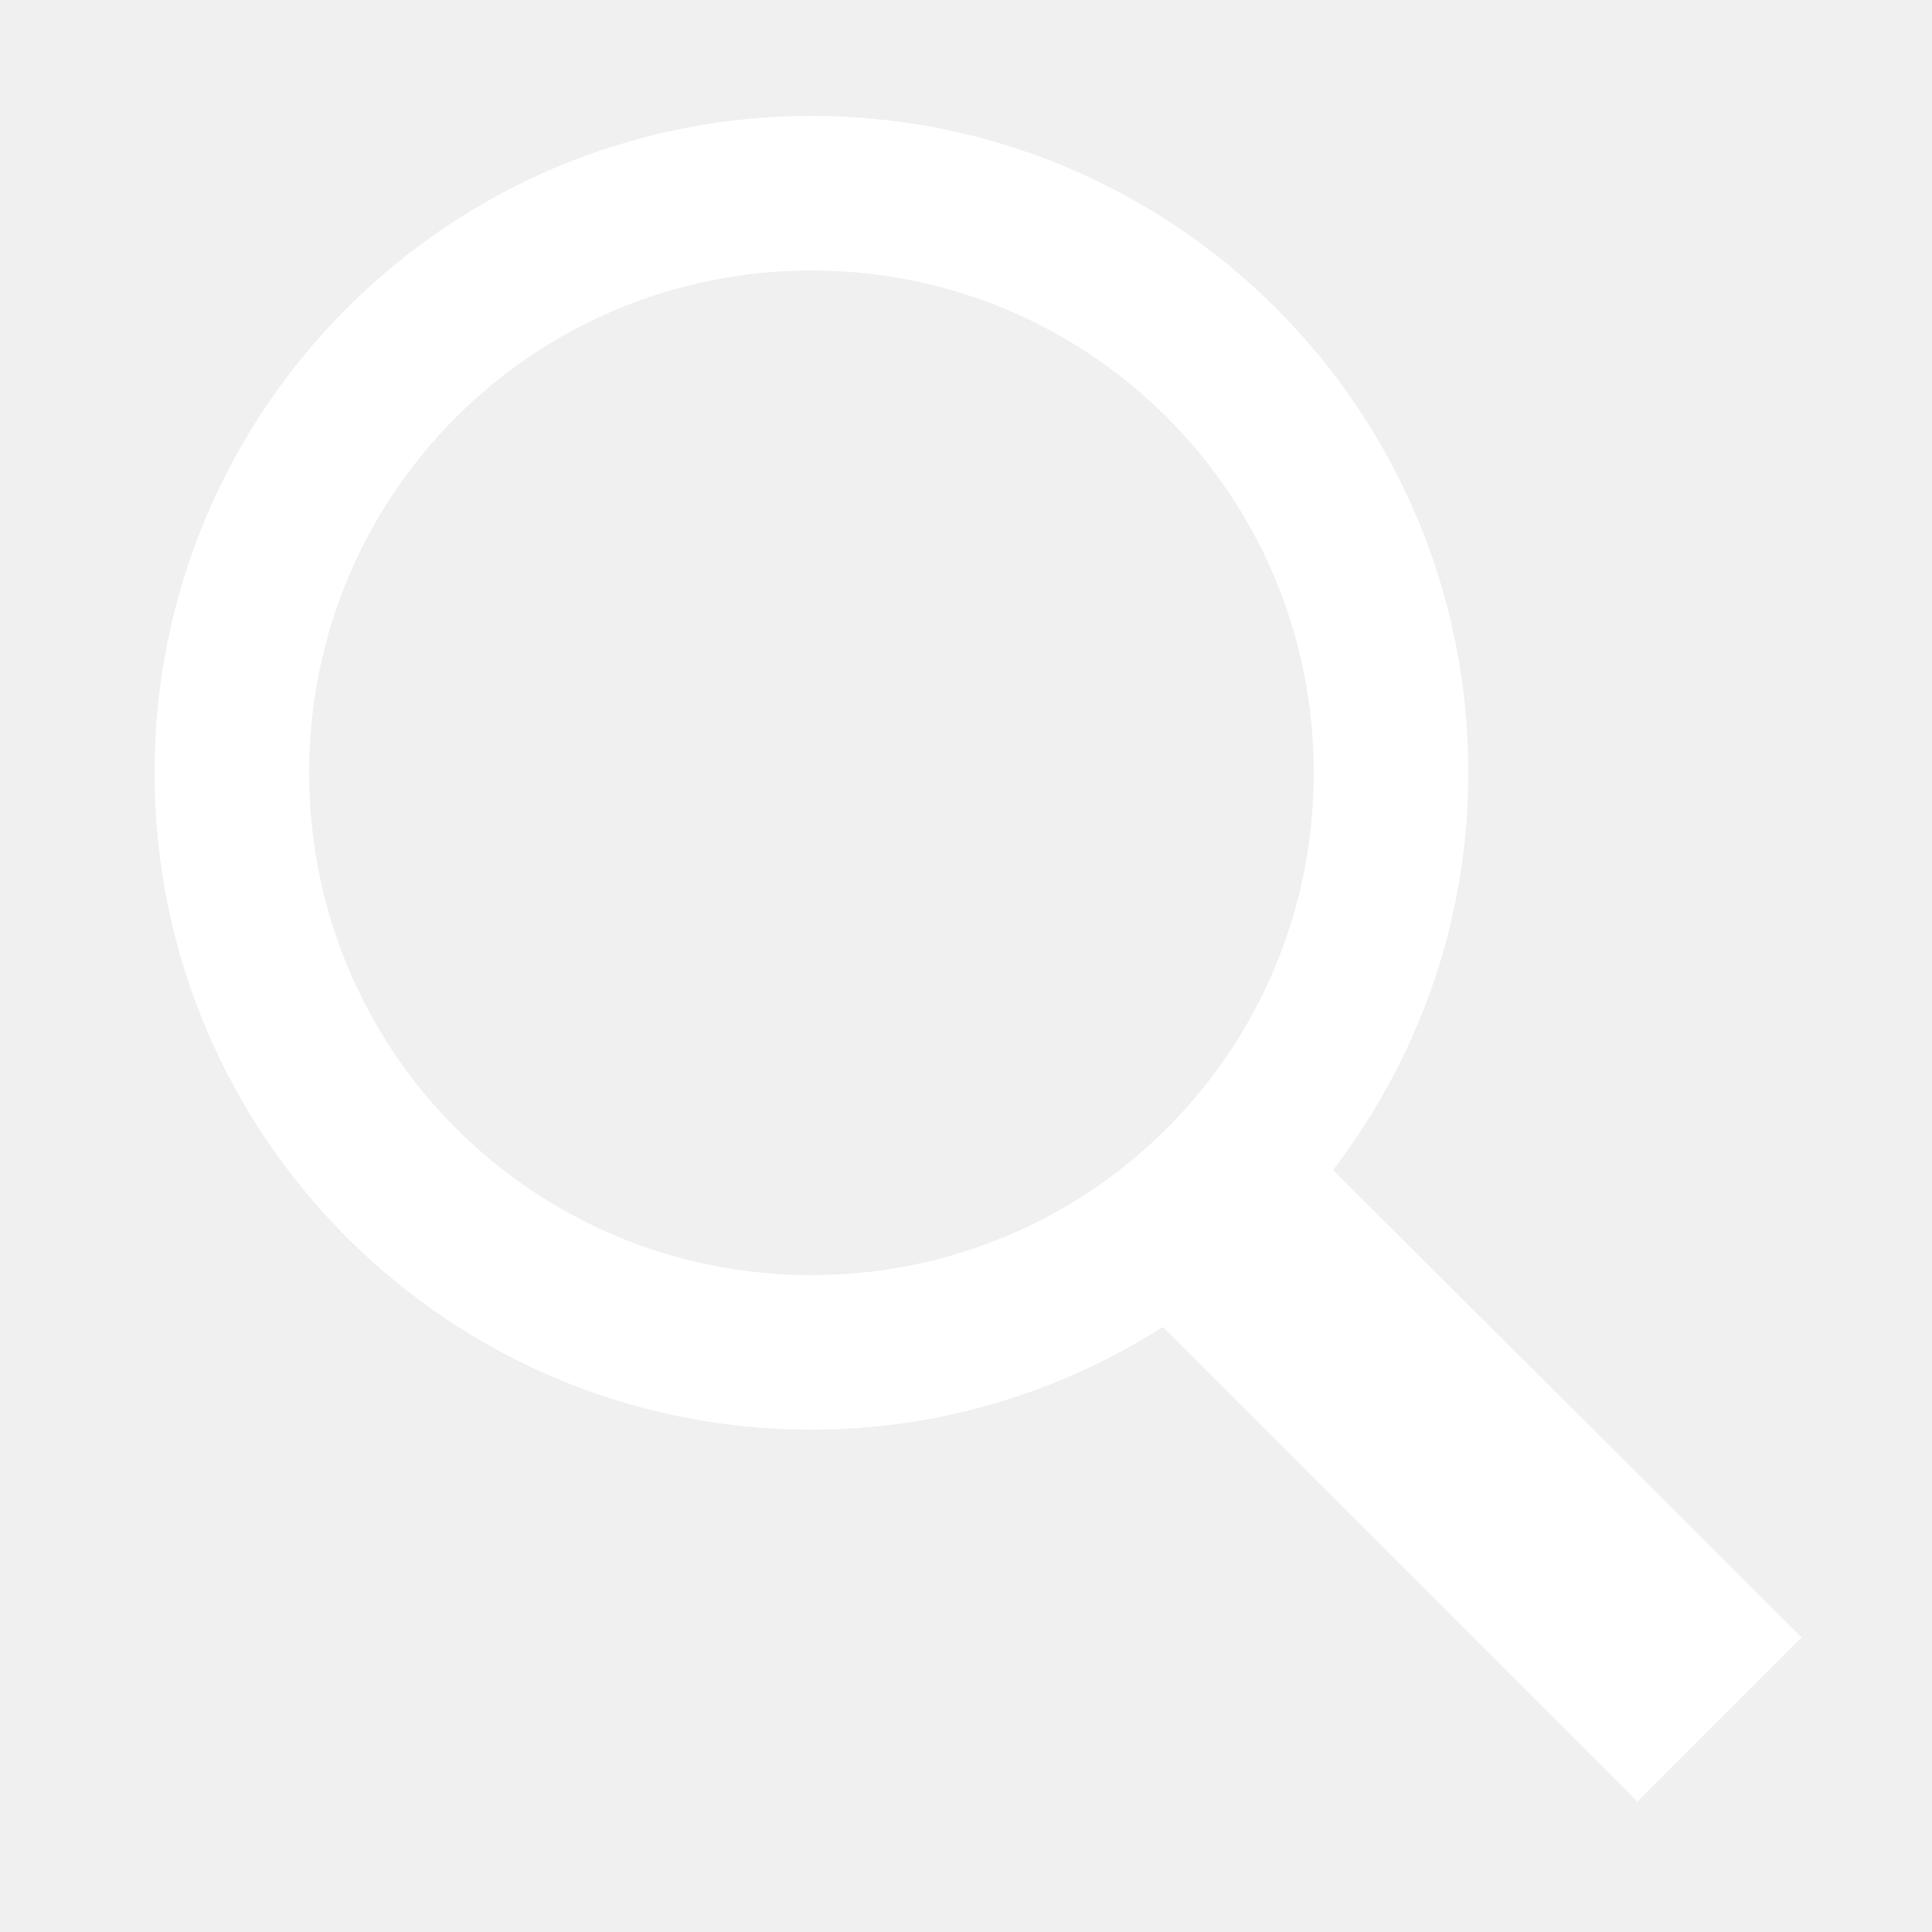
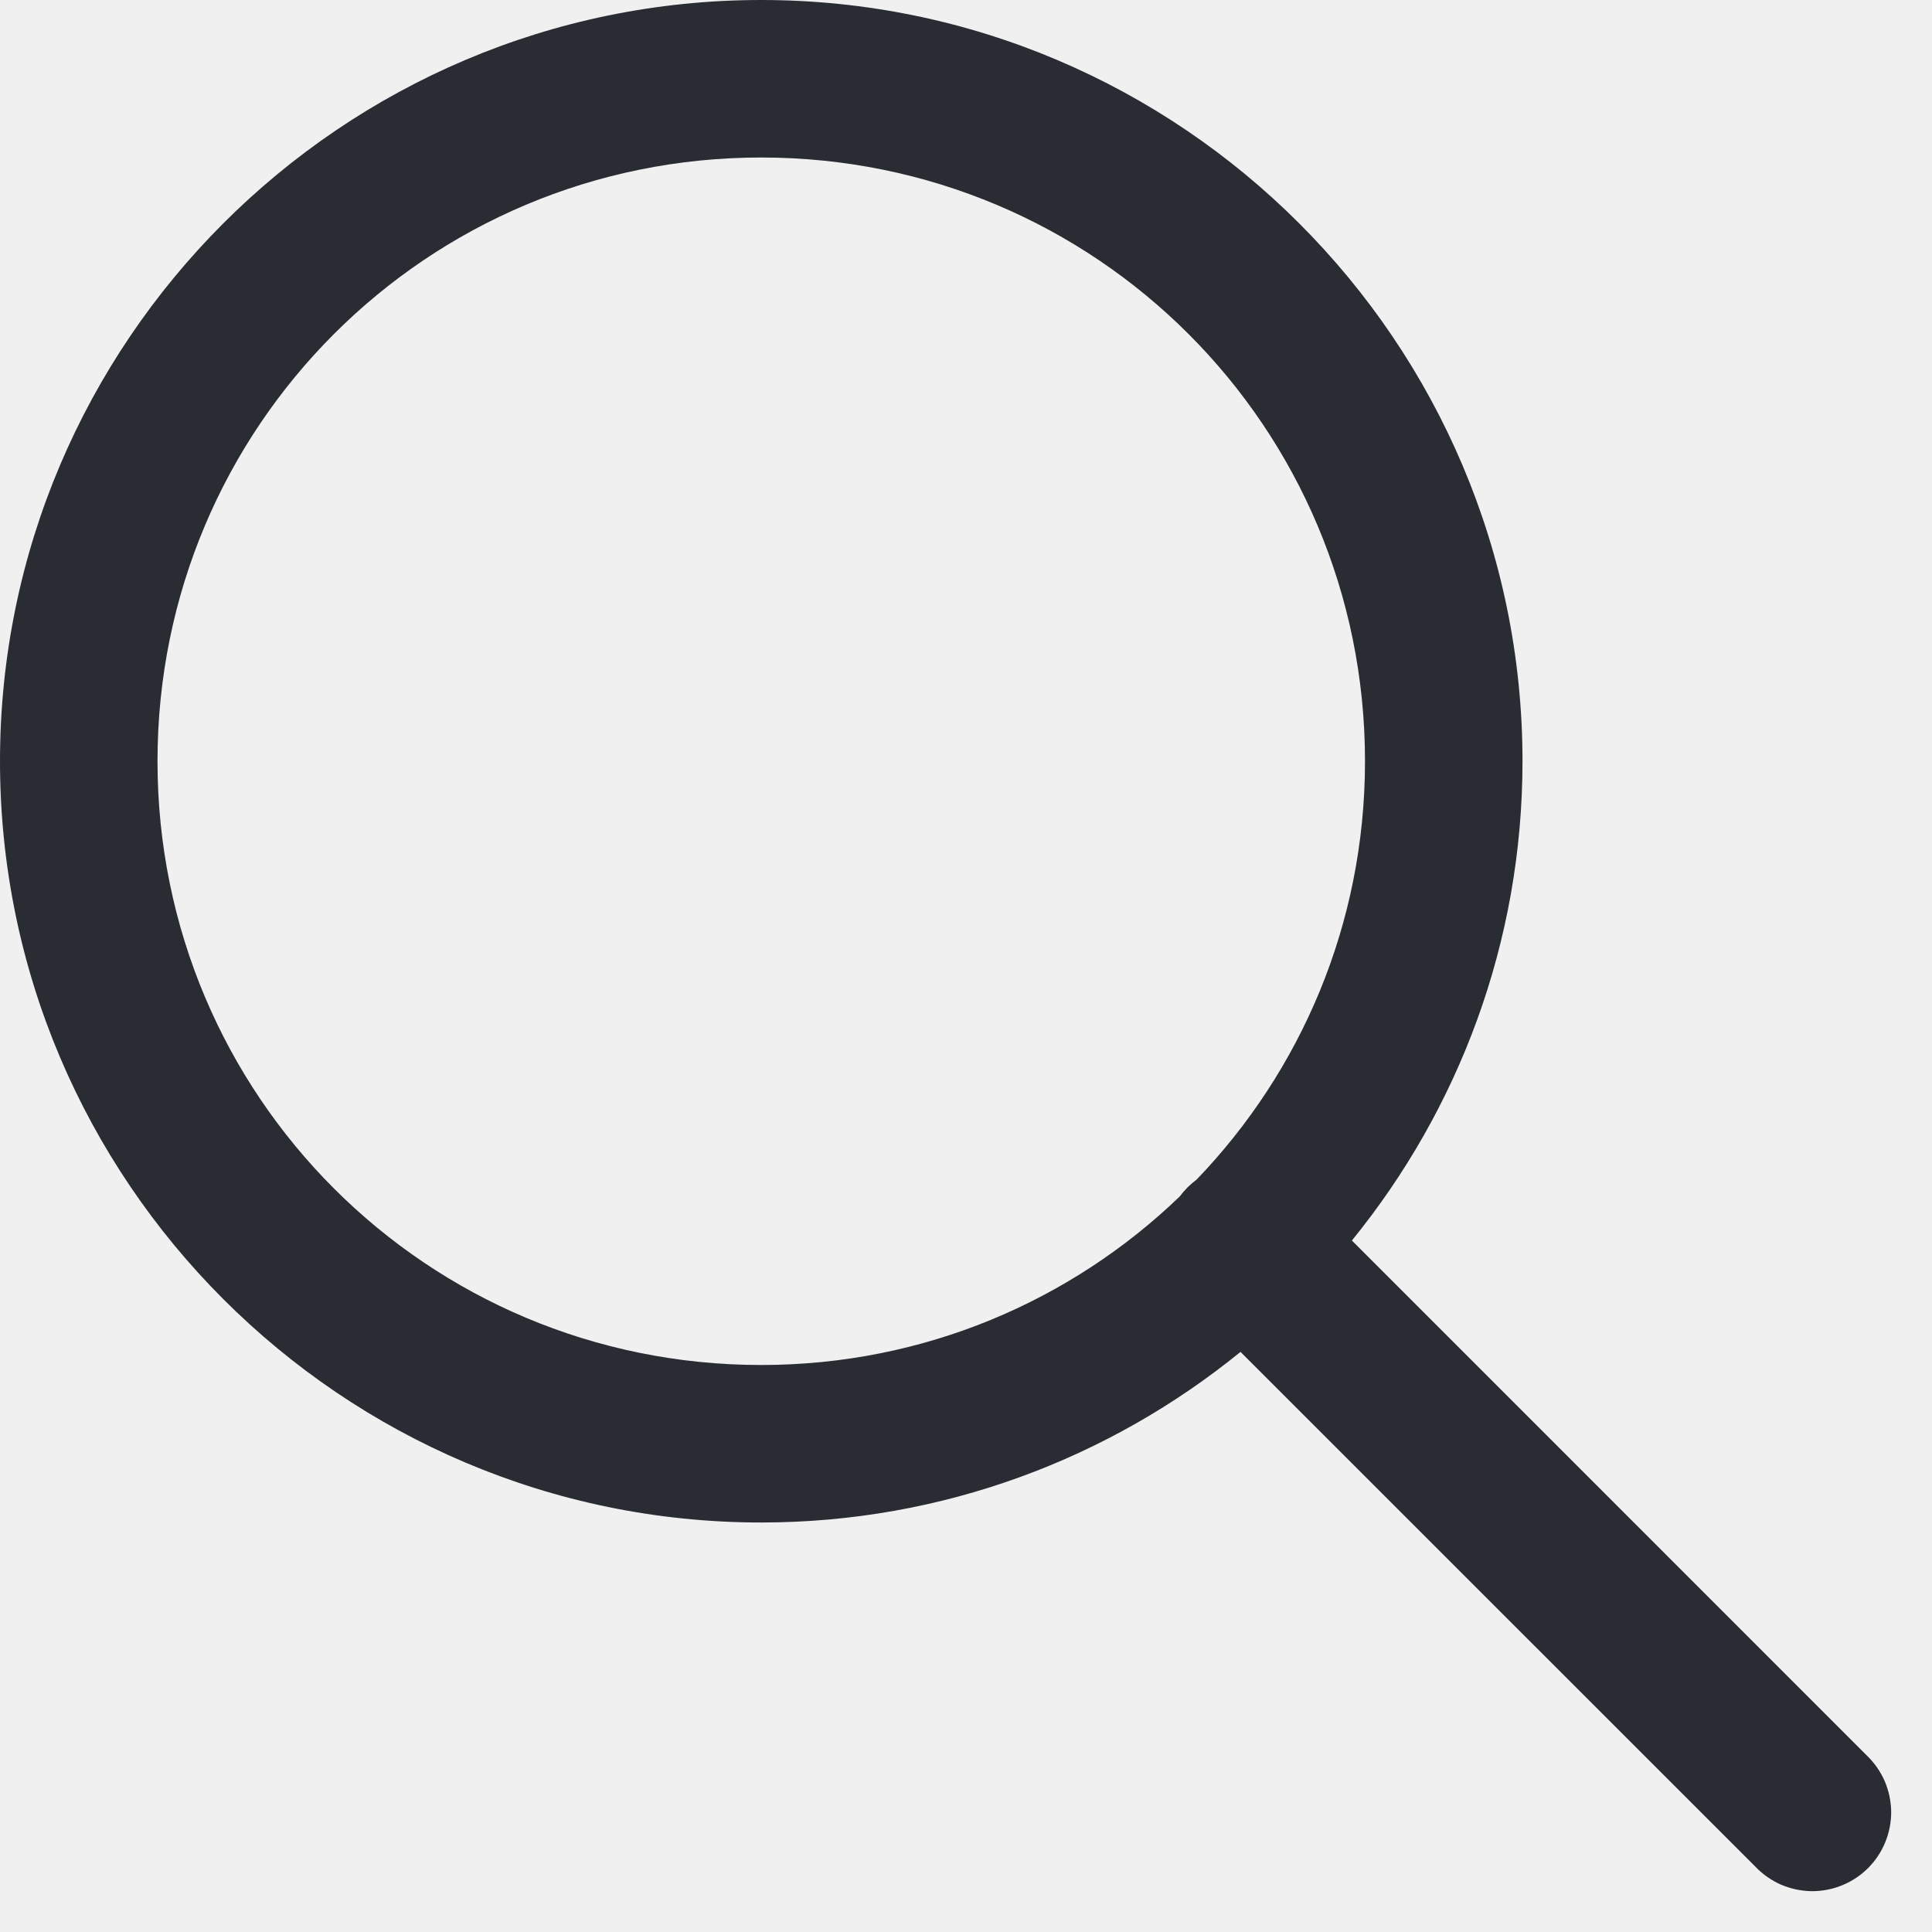
- <svg xmlns="http://www.w3.org/2000/svg" width="24" height="24" viewBox="0 0 24 24" fill="none">
-   <path d="M10.08 1.44C5.569 1.44 1.92 5.089 1.92 9.6C1.92 14.111 5.569 17.76 10.08 17.76C11.691 17.76 13.181 17.287 14.445 16.485L20.34 22.38L22.38 20.34L16.56 14.535C17.606 13.162 18.24 11.462 18.24 9.6C18.24 5.089 14.591 1.44 10.08 1.44ZM10.08 3.36C13.536 3.36 16.32 6.144 16.32 9.6C16.32 13.056 13.536 15.84 10.08 15.84C6.624 15.84 3.84 13.056 3.84 9.6C3.84 6.144 6.624 3.36 10.08 3.36Z" fill="white" style="fill:white;fill-opacity:1;" />
+ <svg xmlns="http://www.w3.org/2000/svg" width="23" height="23" viewBox="0 0 23 23" fill="none">
+   <path d="M9.062 0C4.069 0 0 4.069 0 9.062C0 14.056 4.069 18.125 9.062 18.125C11.223 18.125 13.209 17.362 14.768 16.094L20.9 22.225C20.986 22.315 21.09 22.387 21.204 22.437C21.319 22.486 21.442 22.512 21.566 22.514C21.691 22.515 21.815 22.491 21.93 22.444C22.046 22.397 22.151 22.327 22.239 22.239C22.327 22.151 22.397 22.046 22.444 21.93C22.491 21.815 22.515 21.691 22.514 21.566C22.512 21.442 22.486 21.319 22.437 21.204C22.387 21.09 22.315 20.986 22.225 20.9L16.094 14.768C17.362 13.209 18.125 11.223 18.125 9.062C18.125 4.069 14.056 0 9.062 0ZM9.062 1.875C13.043 1.875 16.25 5.082 16.25 9.062C16.25 11.002 15.485 12.754 14.244 14.044C14.168 14.1 14.1 14.168 14.044 14.244C12.754 15.485 11.002 16.25 9.062 16.25C5.082 16.25 1.875 13.043 1.875 9.062C1.875 5.082 5.082 1.875 9.062 1.875Z" fill="#2A2C33" />
</svg>
